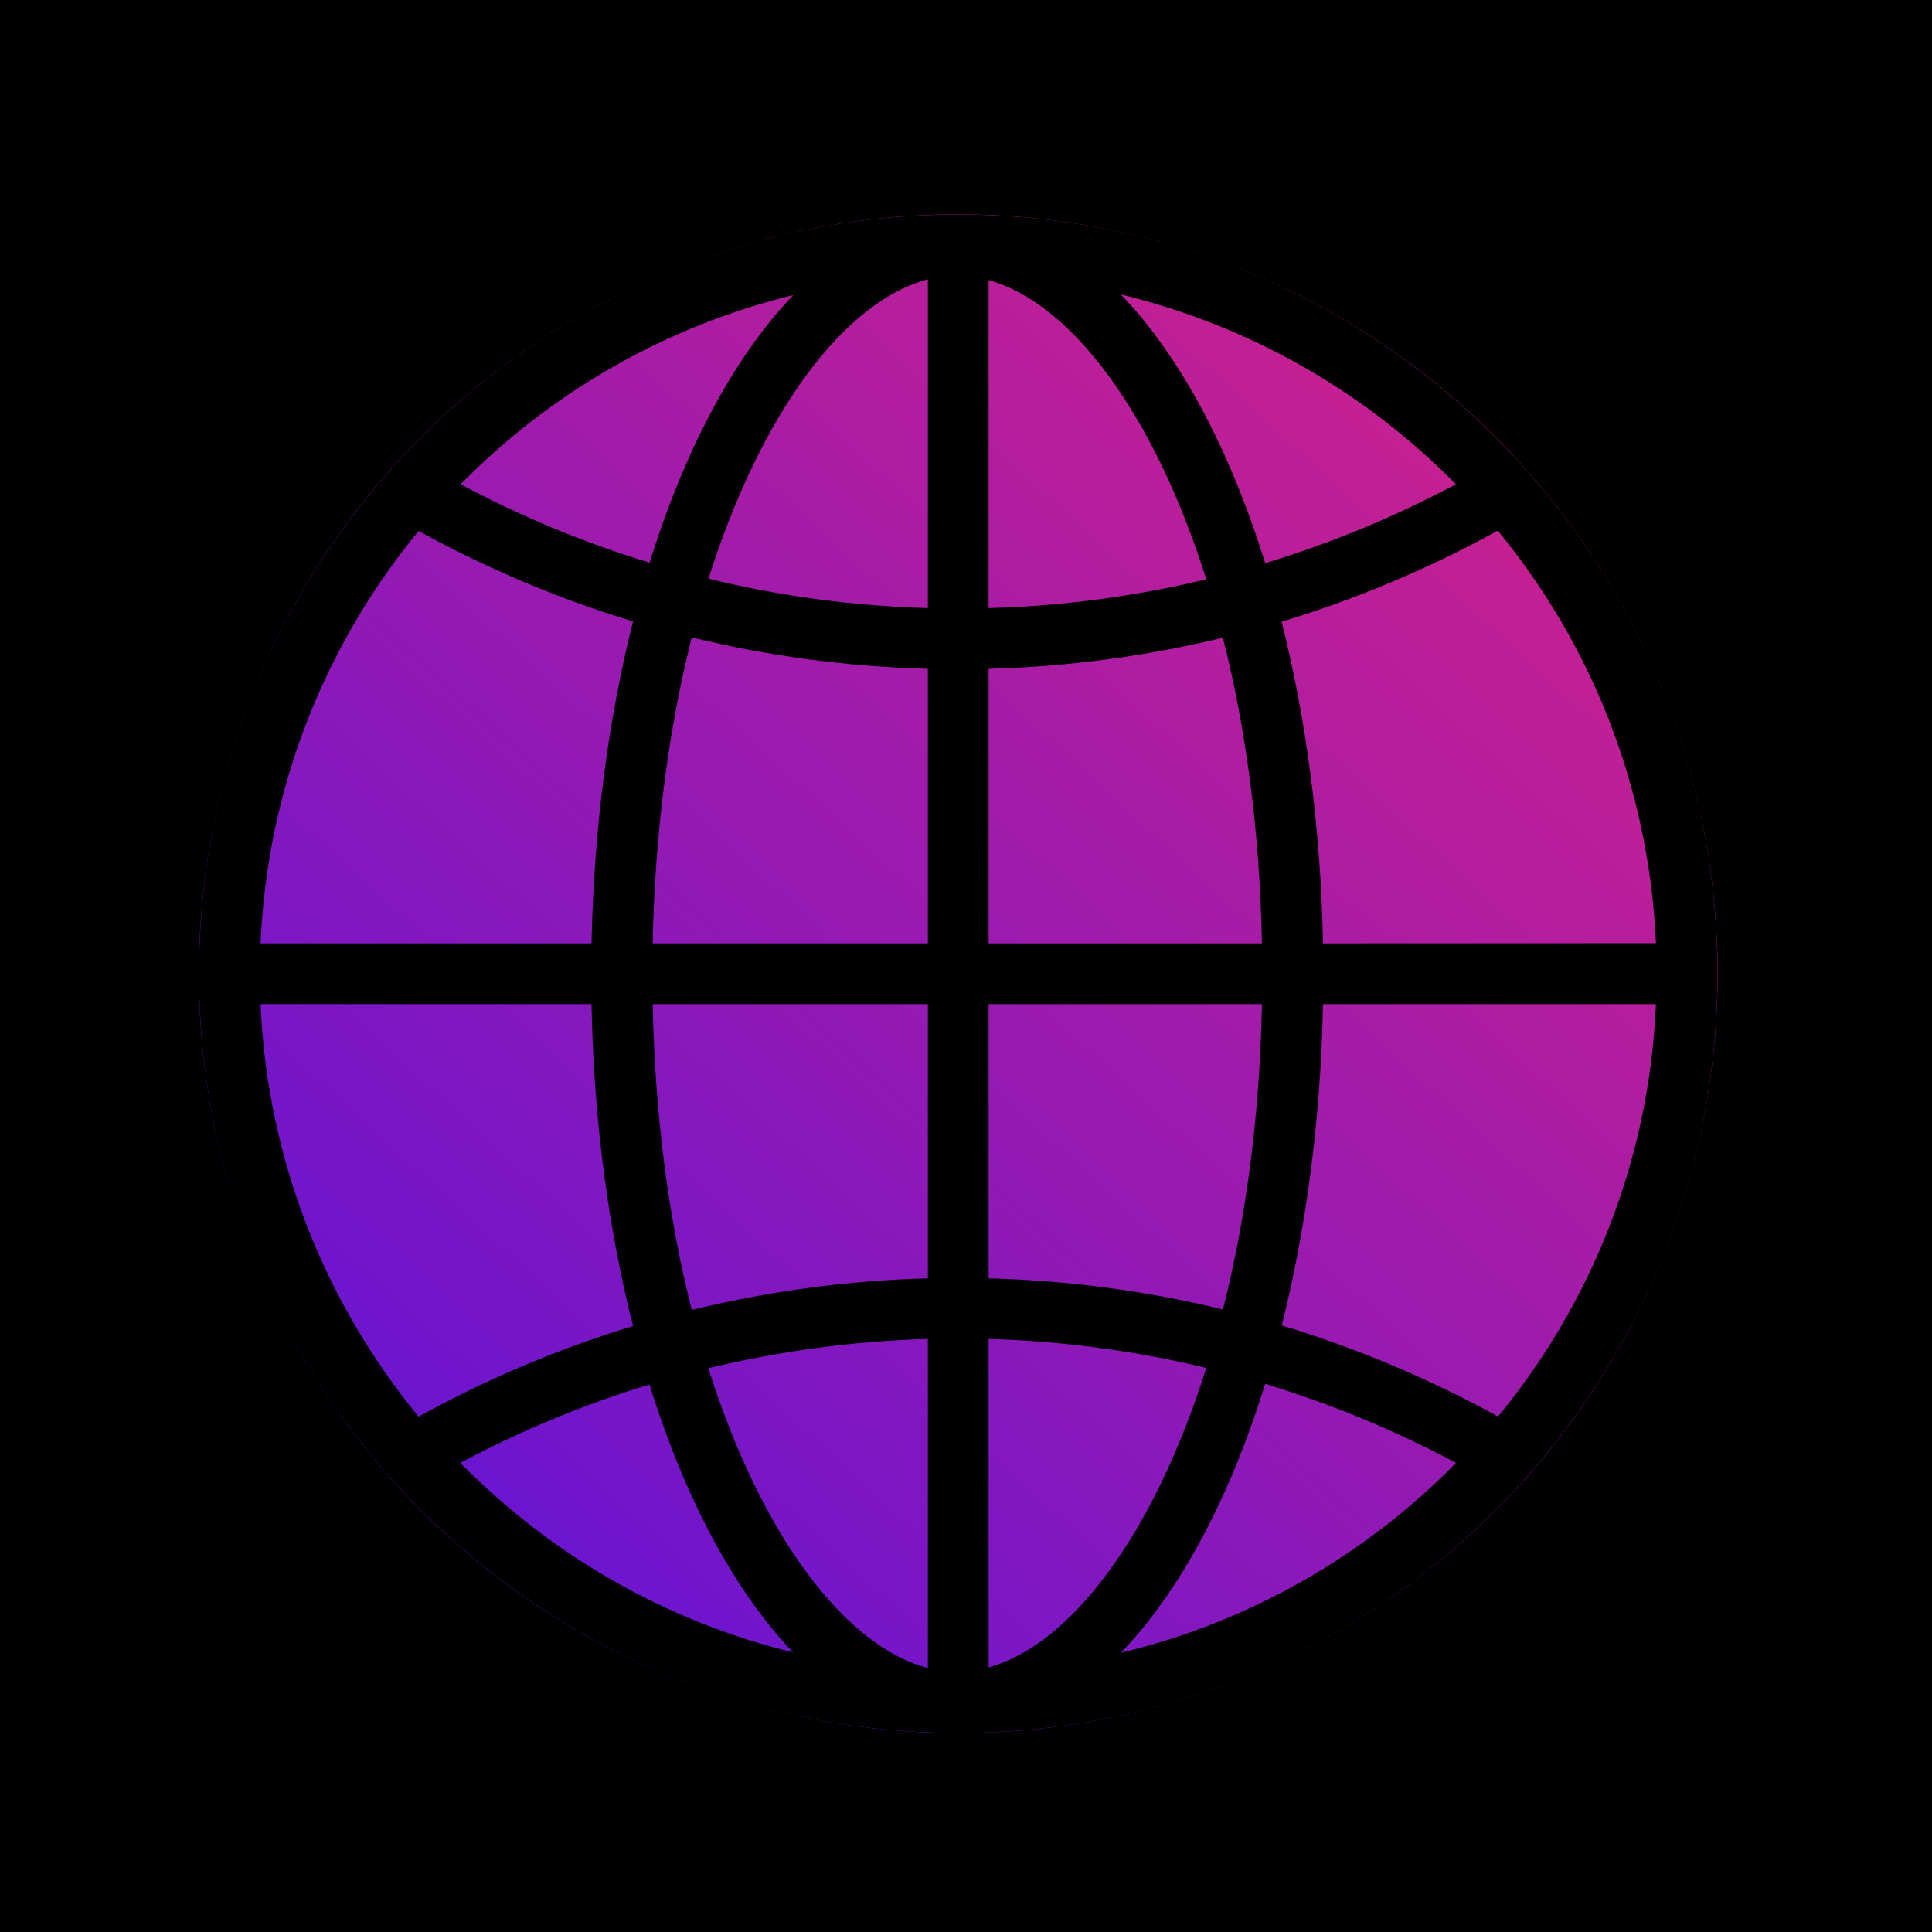
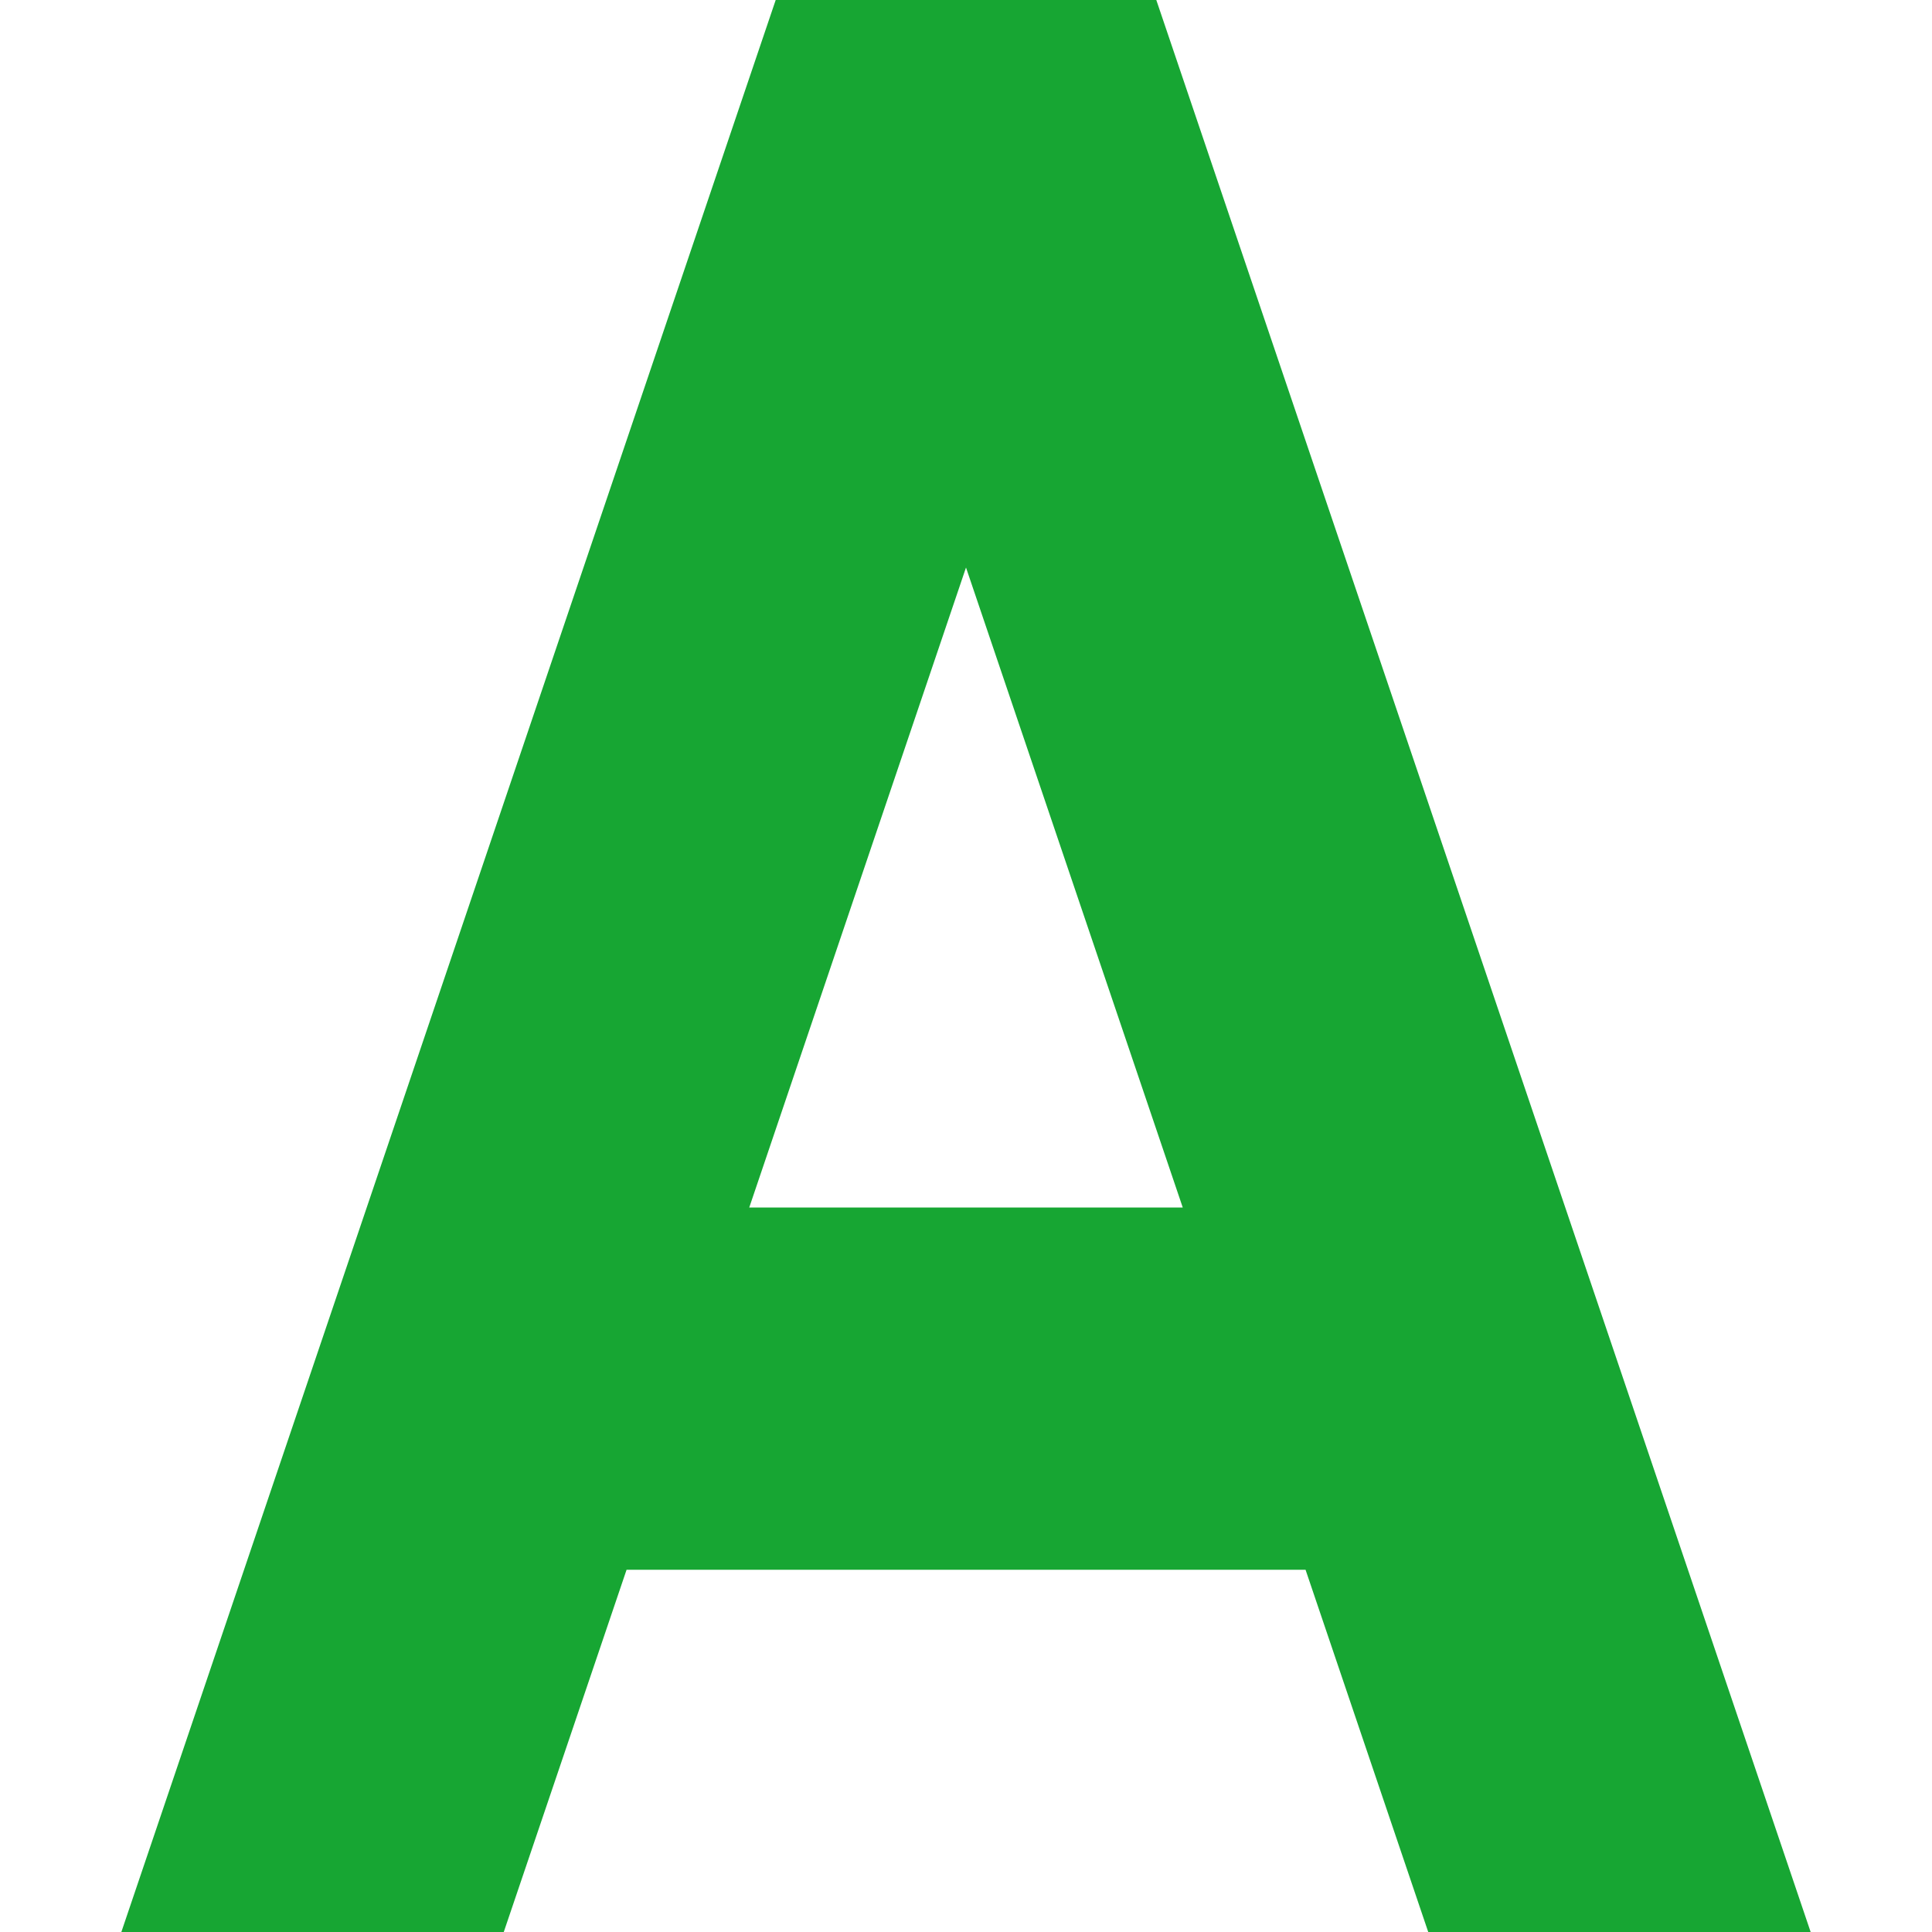
- <svg xmlns="http://www.w3.org/2000/svg" xmlns:xlink="http://www.w3.org/1999/xlink" width="135.467mm" height="135.467mm" viewBox="0 0 135.467 135.467" version="1.1" id="svg5" xml:space="preserve">
-   <defs id="defs2">
-     <linearGradient id="linearGradient1021">
-       <stop style="stop-color:#6914d1;stop-opacity:1;" offset="0" id="stop1017" />
-       <stop style="stop-color:#c82090;stop-opacity:1;" offset="1" id="stop1019" />
-     </linearGradient>
-     <linearGradient xlink:href="#linearGradient1021" id="linearGradient5957" x1="75.755" y1="163.957" x2="146.974" y2="86.082" gradientUnits="userSpaceOnUse" />
-   </defs>
-   <g id="layer1" transform="translate(-38.97845,-51.99209)">
-     <g id="layer2" transform="translate(38.97845,51.99209)" style="fill:#000000;fill-opacity:1">
-       <rect style="display:inline;fill:#000000;fill-opacity:1;stroke-width:35" id="rect3228" width="135.467" height="135.467" x="0" y="0" />
-     </g>
-     <g id="g5792" transform="matrix(0.1086385,0,0,0.1086385,51.84945,65.94918)">
-       <path style="display:inline;fill:url(#linearGradient5957);fill-opacity:1;stroke-width:35" id="path5949" d="M 156.708,136.986 A 53.233,53.233 0 0 1 89.525,170.833 53.233,53.233 0 0 1 55.58,103.698 53.233,53.233 0 0 1 122.665,69.656 53.233,53.233 0 0 1 156.805,136.691" transform="matrix(9.204837,0,0,9.204837,-477.2657,-607.0515)" />
-       <path d="m 500,10 c -0.1,0 -0.3,0 -0.4,0 -0.1,0 -0.1,0 -0.2,0 -0.2,0 -0.4,0 -0.6,0 C 228.7,10.6 10,229.8 10,500 c 0,270.2 218.7,489.3 488.8,490 0.2,0 0.4,0 0.6,0 0.1,0 0.1,0 0.2,0 0.2,0 0.3,0 0.4,0 C 770.6,990 990,770.6 990,500 990,229.4 770.6,10 500,10 Z m 19.6,293.2 c 51.9,-1.4 102.5,-8.3 151.2,-20.1 14.7,57.8 23.8,124.3 25.2,197.3 H 519.6 Z m 0,-39.2 V 52.3 C 572.4,66.9 626,137.4 660.1,245.4 614.8,256.3 567.9,262.7 519.6,264 Z M 480.4,51.8 V 264 c -48.7,-1.4 -96,-7.8 -141.6,-19 C 373.2,136.4 427.2,65.7 480.4,51.8 Z m 0,251.4 V 480.4 H 302.8 c 1.4,-73.1 10.6,-139.7 25.2,-197.5 49.1,12 100,18.9 152.4,20.3 z M 263.3,480.4 H 49.7 c 4.3,-100.8 41.9,-193.1 102,-266.2 43.6,24 89.9,43.7 138.4,58.4 -15.8,62.5 -25.3,133 -26.8,207.8 z m 0,39.2 c 1.4,74.8 10.9,145.2 26.8,207.8 -48.5,14.7 -94.8,34.4 -138.4,58.5 C 91.6,712.7 54,620.4 49.7,519.6 Z m 39.5,0 h 177.6 v 177 C 428,698 377.1,705 328,717 313.3,659.2 304.2,592.6 302.8,519.6 Z M 480.4,735.7 V 948.1 C 427.2,934.2 373.1,863.4 338.7,754.6 c 45.7,-11 93,-17.5 141.7,-18.9 z m 39.2,212 v -212 c 48.3,1.4 95.2,7.8 140.5,18.7 C 626,862.5 572.5,933.1 519.6,947.7 Z m 0,-251.1 v -177 H 696 C 694.6,592.5 685.5,659 670.8,716.7 622.1,704.8 571.6,698 519.6,696.6 Z m 215.8,-177 H 950.3 C 946,620.4 908.5,712.7 848.4,785.8 804.4,761.6 757.7,741.8 708.8,727 724.5,664.5 734,594.2 735.4,519.6 Z m 0,-39.2 C 734,405.7 724.5,335.3 708.7,272.8 757.6,258 804.3,238.2 848.2,214 c 60.2,73.1 97.7,165.5 102.1,266.3 z M 821.2,184.1 C 782.2,204.8 741,222 698.1,235 675.2,161.3 643,101.1 605,61.6 688.4,81.7 762.9,124.8 821.2,184.1 Z M 393.5,62 c -37.8,39.4 -69.9,99.3 -92.7,172.7 -42.6,-13 -83.4,-30 -122,-50.6 C 236.7,125.2 310.6,82.2 393.5,62 Z M 178.6,815.7 c 38.7,-20.6 79.5,-37.6 122.1,-50.6 22.8,73.4 54.9,133.4 92.7,172.9 C 310.6,917.8 236.6,874.7 178.6,815.7 Z m 426.3,122.6 c 38.1,-39.5 70.3,-99.7 93.2,-173.6 43,13.1 84.2,30.2 123.2,51 C 763,875.1 688.5,918.3 604.9,938.3 Z" id="path5790" style="fill:#000000;fill-opacity:1" />
-     </g>
+ <svg xmlns="http://www.w3.org/2000/svg" width="800px" height="800px" viewBox="0 0 16 16" fill="none">
+   <g id="SVGRepo_bgCarrier" stroke-width="0" />
+   <g id="SVGRepo_tracerCarrier" stroke-linecap="round" stroke-linejoin="round" />
+   <g id="SVGRepo_iconCarrier">
+     <path fill-rule="evenodd" clip-rule="evenodd" d="M6.424 0H9.576L14.995 16H11.828L10.812 13H5.189L4.172 16H1.005L6.424 0ZM6.205 10H9.795L8 4.7L6.205 10Z" fill="#17a633" />
  </g>
</svg>
